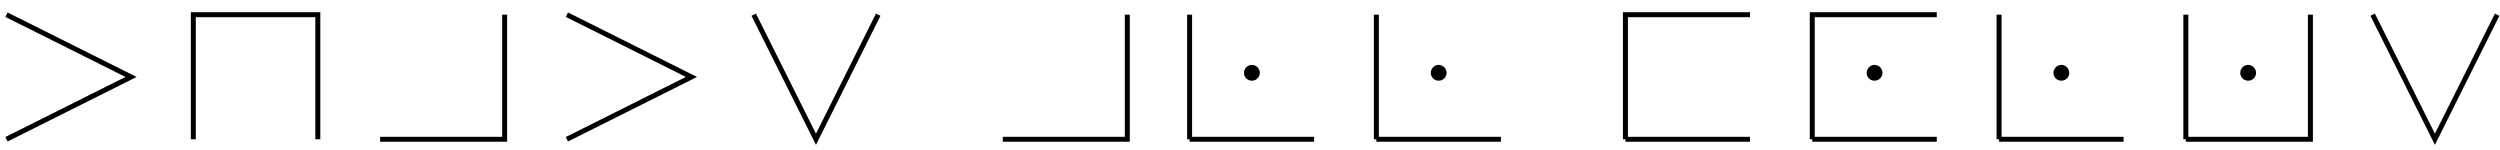
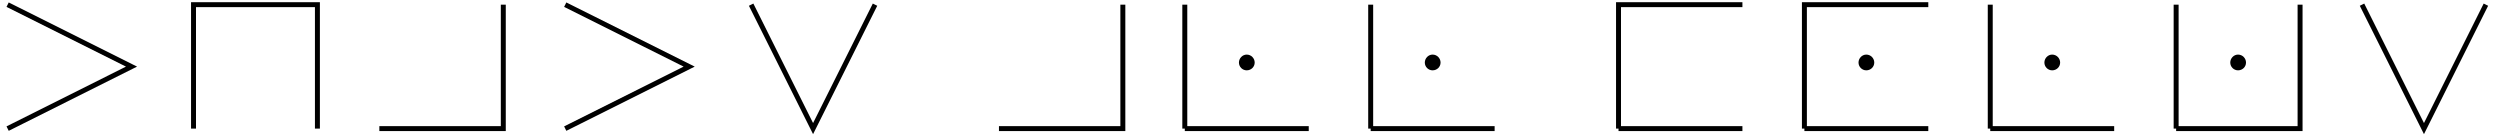
- <svg xmlns="http://www.w3.org/2000/svg" xmlns:xlink="http://www.w3.org/1999/xlink" width="200pt" height="12pt" viewBox="0 0 200 12" version="1.1">
+ <svg xmlns="http://www.w3.org/2000/svg" xmlns:xlink="http://www.w3.org/1999/xlink" width="201pt" height="11pt" viewBox="0 0 201 11" version="1.1">
  <defs>
    <g>
      <symbol overflow="visible" id="glyph0-0">
        <path style="stroke:none;" d="" />
      </symbol>
      <symbol overflow="visible" id="glyph0-1">
        <path style="stroke:none;" d="M 2.297 -2.984 C 2.297 -3.328 2.016 -3.625 1.656 -3.625 C 1.312 -3.625 1.031 -3.328 1.031 -2.984 C 1.031 -2.641 1.312 -2.359 1.656 -2.359 C 2.016 -2.359 2.297 -2.641 2.297 -2.984 Z M 2.297 -2.984 " />
      </symbol>
    </g>
  </defs>
  <g id="surface1">
-     <path style="fill:none;stroke-width:0.399;stroke-linecap:butt;stroke-linejoin:miter;stroke:rgb(0%,0%,0%);stroke-opacity:1;stroke-miterlimit:10;" d="M -0 -4.21 L 9.964 -9.19 L -0 -14.175 M 24.906 -14.175 L 24.906 -4.21 L 14.945 -4.21 L 14.945 -14.175 M 29.89 -14.175 L 39.851 -14.175 L 39.851 -4.21 M 44.832 -4.21 L 54.796 -9.19 L 44.832 -14.175 M 59.777 -4.21 L 64.757 -14.175 L 69.738 -4.21 M 79.703 -14.175 L 89.664 -14.175 L 89.664 -4.21 M 94.648 -14.175 L 104.609 -14.175 M 94.648 -14.175 L 94.648 -4.21 M 109.589 -14.175 L 119.554 -14.175 M 109.589 -14.175 L 109.589 -4.21 M 129.515 -14.175 L 139.48 -14.175 M 139.48 -4.21 L 129.515 -4.21 L 129.515 -14.175 M 144.46 -14.175 L 154.421 -14.175 M 154.421 -4.21 L 144.46 -4.21 L 144.46 -14.175 M 159.406 -14.175 L 169.367 -14.175 M 159.406 -14.175 L 159.406 -4.21 M 174.347 -14.175 L 184.312 -14.175 L 184.312 -4.21 M 174.347 -4.21 L 174.347 -14.175 M 189.292 -4.21 L 194.273 -14.175 L 199.253 -4.21 " transform="matrix(1,0,0,-1,0.52,-3.034)" />
+     <path style="fill:none;stroke-width:0.399;stroke-linecap:butt;stroke-linejoin:miter;stroke:rgb(0%,0%,0%);stroke-opacity:1;stroke-miterlimit:10;" d="M 0 -4.21 L 9.961 -9.19 L 0 -14.175 M 24.907 -14.175 L 24.907 -4.21 L 14.946 -4.21 L 14.946 -14.175 M 29.887 -14.175 L 39.852 -14.175 L 39.852 -4.21 M 44.832 -4.21 L 54.797 -9.19 L 44.832 -14.175 M 59.778 -4.21 L 64.758 -14.175 L 69.739 -4.21 M 79.703 -14.175 L 89.664 -14.175 L 89.664 -4.21 M 94.645 -14.175 L 104.61 -14.175 M 94.645 -14.175 L 94.645 -4.21 M 109.59 -14.175 L 119.555 -14.175 M 109.59 -14.175 L 109.59 -4.21 M 129.516 -14.175 L 139.477 -14.175 M 139.477 -4.21 L 129.516 -4.21 L 129.516 -14.175 M 144.461 -14.175 L 154.422 -14.175 M 154.422 -4.21 L 144.461 -4.21 L 144.461 -14.175 M 159.403 -14.175 L 169.367 -14.175 M 159.403 -14.175 L 159.403 -4.21 M 174.348 -14.175 L 184.313 -14.175 L 184.313 -4.21 M 174.348 -4.21 L 174.348 -14.175 M 189.293 -4.21 L 194.274 -14.175 L 199.254 -4.21 " transform="matrix(1,0,0,-1,0.613,-3.835)" />
    <g style="fill:rgb(0%,0%,0%);fill-opacity:1;">
-       <use xlink:href="#glyph0-1" x="98.487" y="8.815" />
+       <use xlink:href="#glyph0-1" x="98.58" y="8.014" />
    </g>
    <g style="fill:rgb(0%,0%,0%);fill-opacity:1;">
-       <use xlink:href="#glyph0-1" x="113.431" y="8.815" />
+       <use xlink:href="#glyph0-1" x="113.524" y="8.014" />
    </g>
    <g style="fill:rgb(0%,0%,0%);fill-opacity:1;">
-       <use xlink:href="#glyph0-1" x="148.301" y="8.815" />
+       <use xlink:href="#glyph0-1" x="148.394" y="8.014" />
    </g>
    <g style="fill:rgb(0%,0%,0%);fill-opacity:1;">
-       <use xlink:href="#glyph0-1" x="163.245" y="8.815" />
+       <use xlink:href="#glyph0-1" x="163.338" y="8.014" />
    </g>
    <g style="fill:rgb(0%,0%,0%);fill-opacity:1;">
-       <use xlink:href="#glyph0-1" x="178.189" y="8.815" />
+       <use xlink:href="#glyph0-1" x="178.282" y="8.014" />
    </g>
  </g>
</svg>
